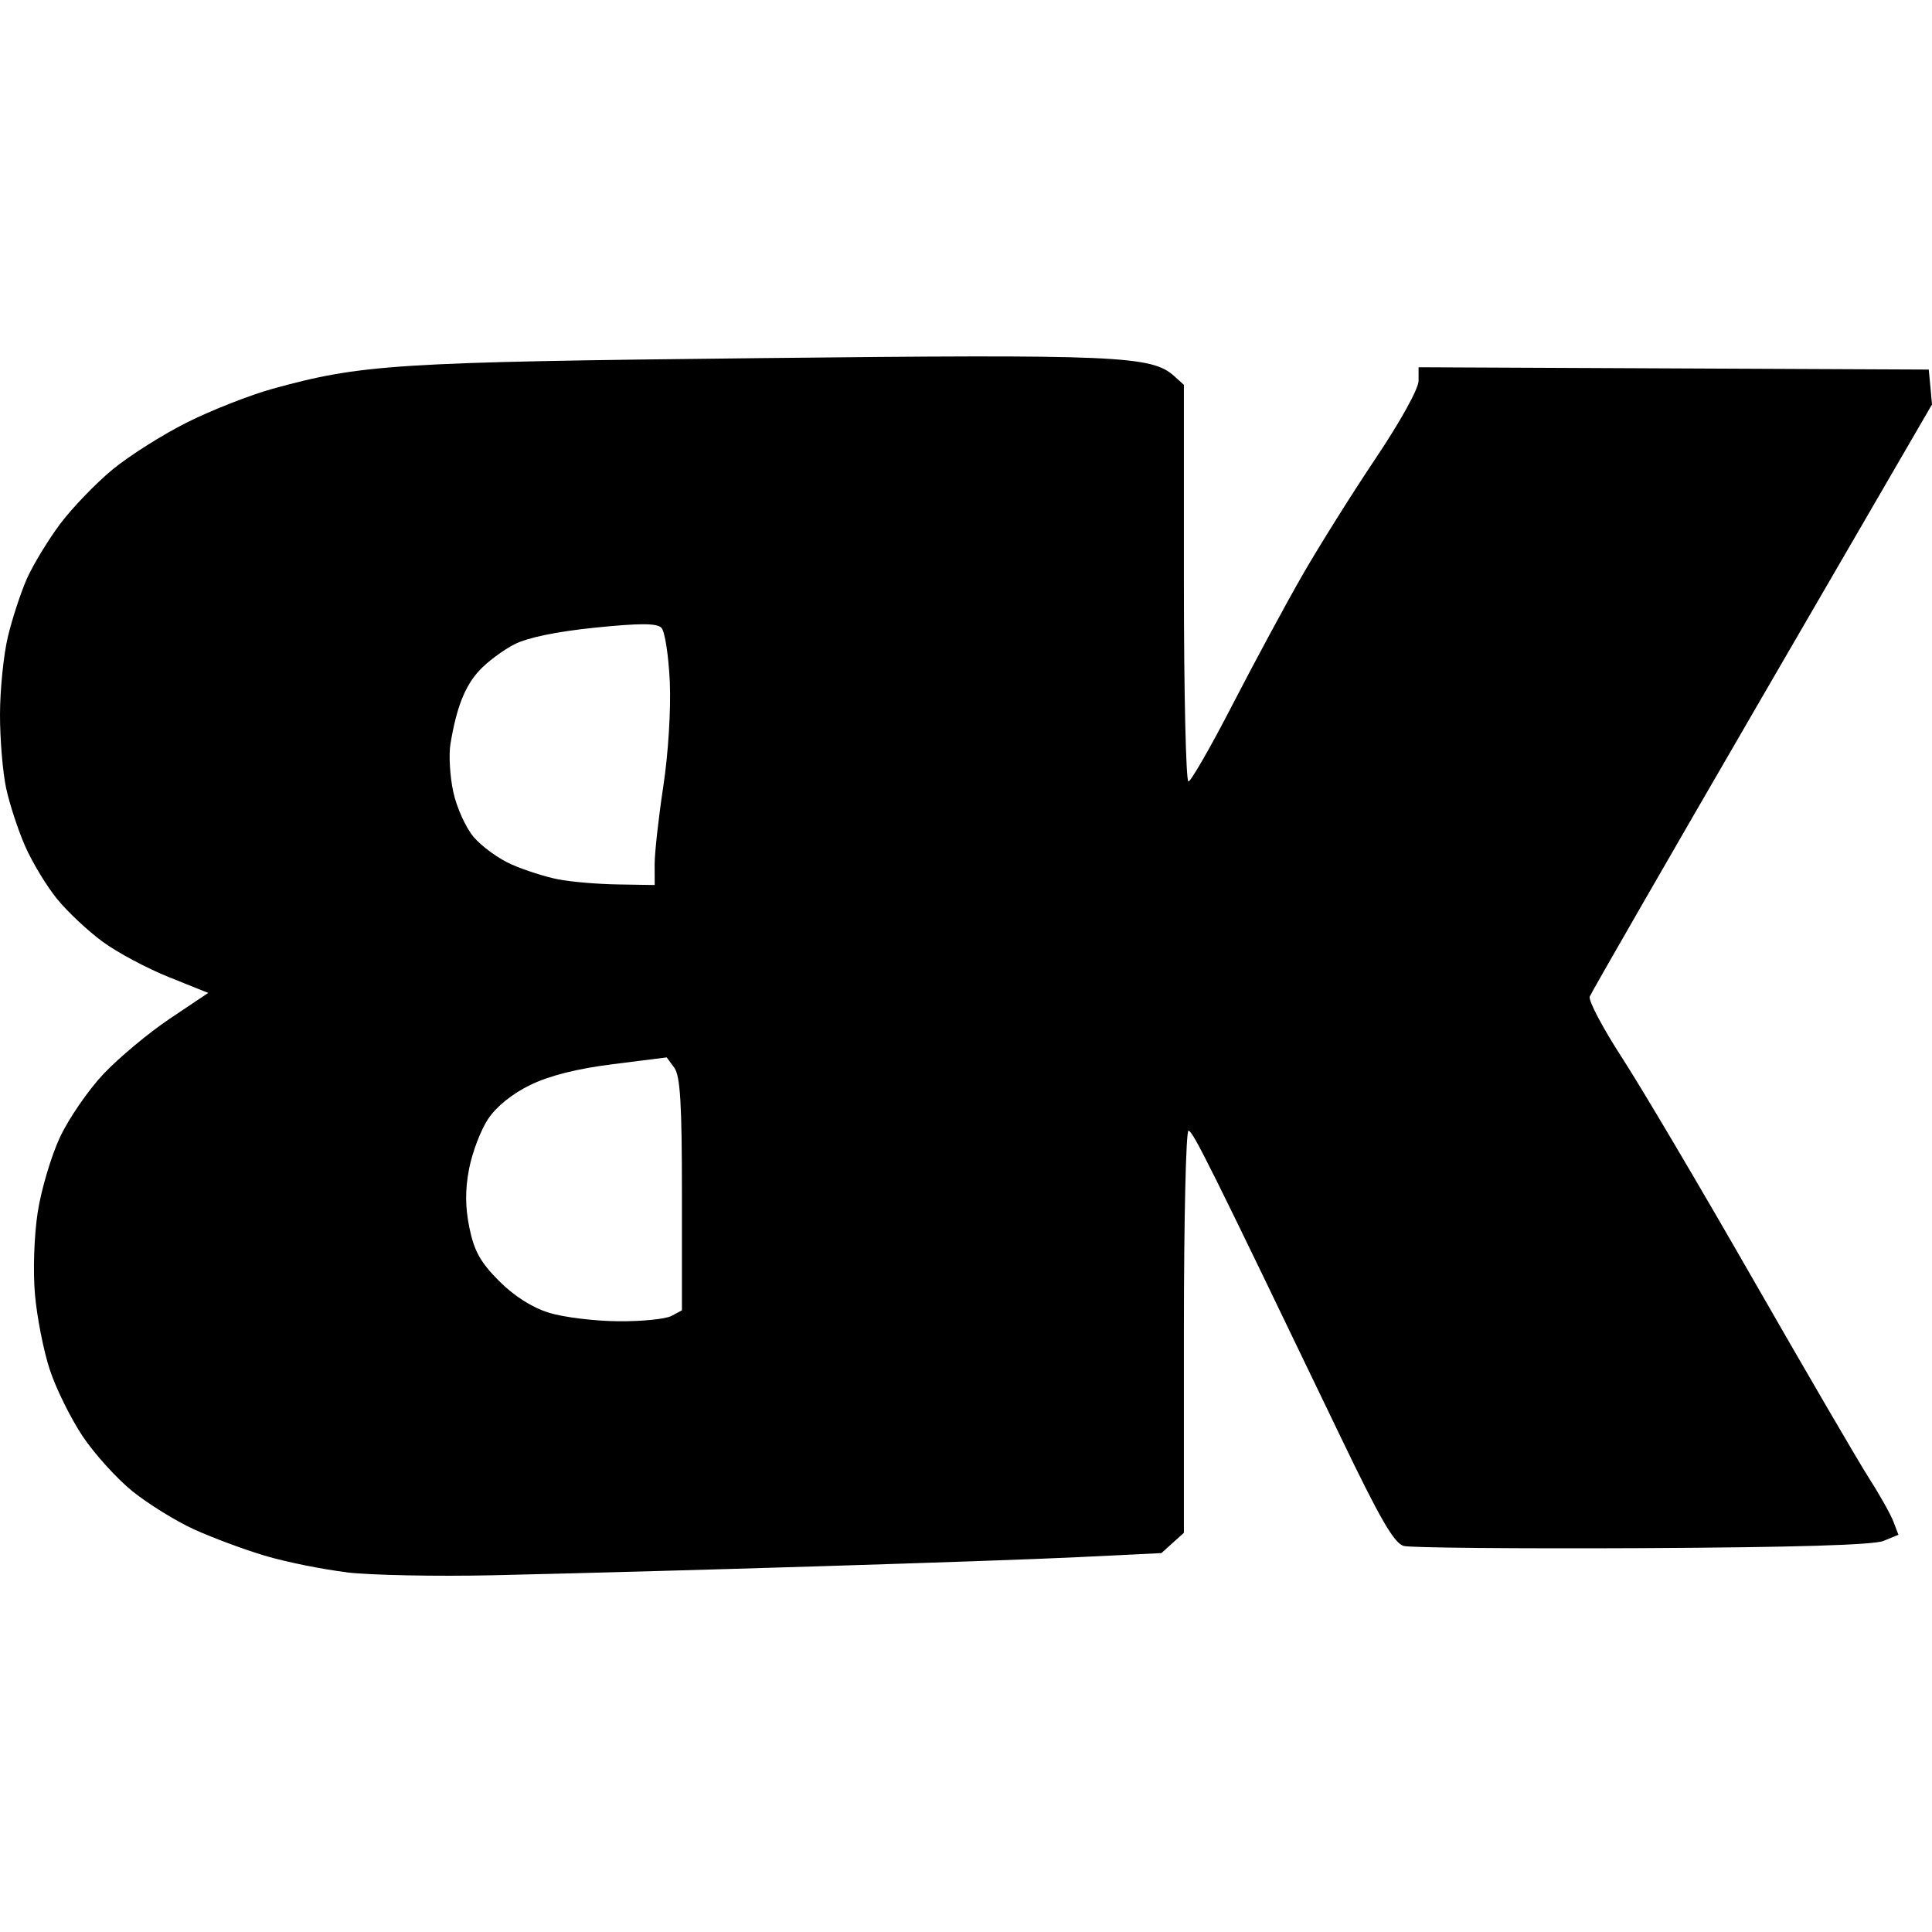
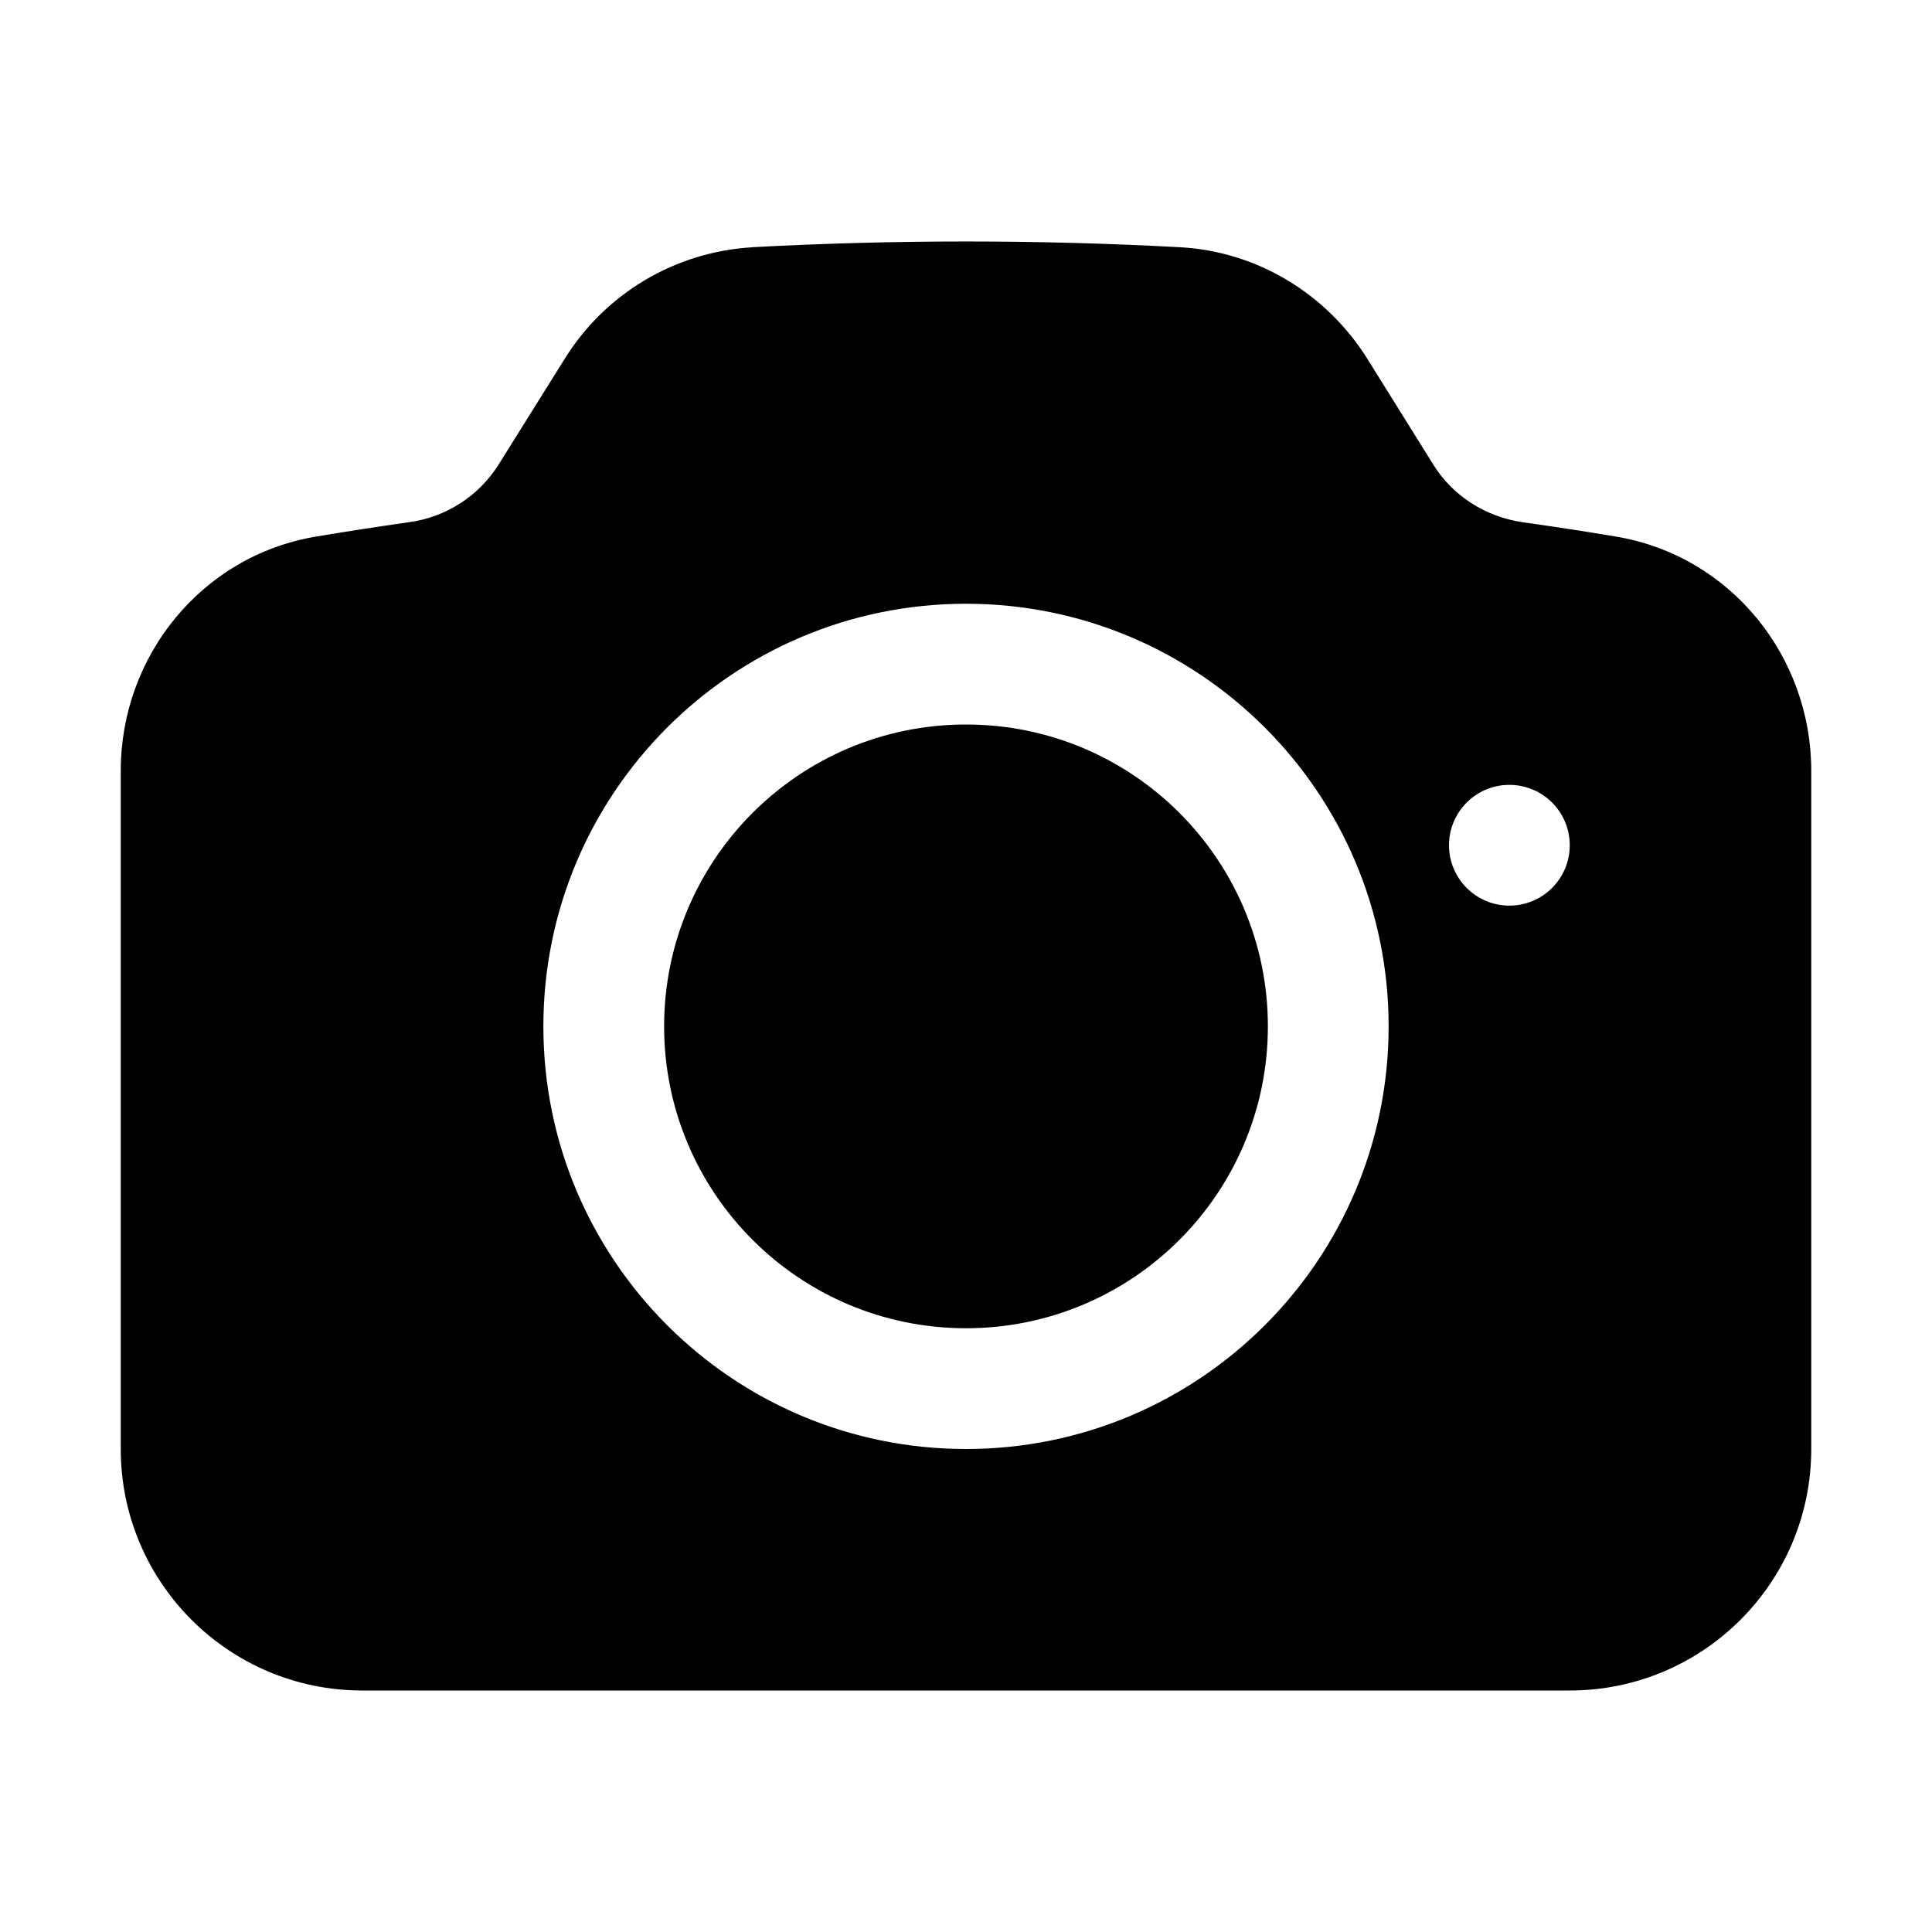
- <svg xmlns="http://www.w3.org/2000/svg" width="32" height="32" viewBox="0 0 32 32" version="1.1" id="svg1" xml:space="preserve">
-   <defs id="defs1" />
-   <g id="layer1">
-     <path style="fill:#000000;stroke-width:0.471" d="M 5.737,26.041 C 5.339,25.993 4.729,25.87 4.382,25.766 4.034,25.662 3.505,25.464 3.207,25.328 2.909,25.191 2.453,24.909 2.195,24.701 1.937,24.493 1.564,24.081 1.367,23.786 1.17,23.49 0.925,22.994 0.823,22.682 0.721,22.371 0.611,21.811 0.579,21.438 0.545,21.053 0.565,20.468 0.624,20.083 0.681,19.71 0.847,19.15 0.992,18.839 1.137,18.528 1.463,18.054 1.716,17.786 1.97,17.518 2.463,17.107 2.813,16.872 L 3.449,16.446 2.792,16.182 C 2.431,16.037 1.939,15.774 1.699,15.597 1.459,15.421 1.121,15.105 0.949,14.894 0.776,14.683 0.538,14.291 0.419,14.021 0.3,13.752 0.157,13.315 0.101,13.052 0.045,12.789 -7.257708e-4,12.24 8.797164e-6,11.832 7.6176391e-4,11.425 0.059,10.847 0.13,10.549 0.201,10.251 0.343,9.817 0.445,9.586 0.548,9.354 0.795,8.948 0.993,8.682 1.192,8.416 1.581,8.011 1.859,7.781 2.137,7.551 2.696,7.197 3.101,6.995 3.507,6.792 4.144,6.542 4.517,6.439 5.99,6.033 6.553,5.997 12.56,5.932 c 5.946,-0.065 6.515,-0.04 6.887,0.296 l 0.162,0.146 V 9.659 c 0,1.806 0.034,3.284 0.075,3.284 0.041,0 0.374,-0.579 0.739,-1.288 0.366,-0.708 0.887,-1.674 1.159,-2.146 0.272,-0.472 0.813,-1.335 1.204,-1.918 0.412,-0.615 0.71,-1.153 0.71,-1.284 V 6.083 l 4.225,0.019 4.225,0.019 0.028,0.289 L 32,6.699 29.188,11.543 c -1.546,2.664 -2.832,4.898 -2.857,4.963 -0.025,0.065 0.215,0.52 0.534,1.012 0.319,0.491 1.299,2.149 2.178,3.683 0.879,1.534 1.742,3.014 1.918,3.289 0.176,0.274 0.356,0.596 0.401,0.715 l 0.082,0.216 -0.247,0.101 c -0.166,0.068 -1.472,0.107 -3.995,0.12 -2.061,0.01 -3.84,-0.006 -3.951,-0.036 -0.159,-0.043 -0.39,-0.441 -1.051,-1.817 -2.156,-4.482 -2.443,-5.061 -2.515,-5.061 -0.042,0 -0.076,1.498 -0.076,3.33 v 3.33 l -0.186,0.168 -0.186,0.168 -1.373,0.067 c -1.427,0.069 -6.707,0.232 -9.687,0.3 -0.944,0.021 -2.042,-1.35e-4 -2.44,-0.048 z m 5.383,-4.244 0.175,-0.094 v -1.922 c 0,-1.501 -0.028,-1.96 -0.126,-2.095 l -0.126,-0.172 -0.891,0.112 c -0.591,0.074 -1.052,0.19 -1.37,0.345 -0.3,0.146 -0.561,0.357 -0.699,0.565 -0.121,0.183 -0.262,0.555 -0.314,0.826 -0.067,0.351 -0.064,0.635 0.007,0.98 0.079,0.382 0.185,0.57 0.492,0.877 0.252,0.252 0.546,0.438 0.827,0.525 0.24,0.074 0.754,0.137 1.143,0.14 0.388,0.004 0.785,-0.036 0.881,-0.087 z M 10.843,14.315 c 0,-0.19 0.064,-0.77 0.143,-1.288 0.083,-0.544 0.128,-1.276 0.108,-1.734 -0.02,-0.435 -0.082,-0.838 -0.139,-0.895 -0.077,-0.077 -0.354,-0.078 -1.1,-0.002 -0.637,0.065 -1.12,0.165 -1.337,0.277 -0.187,0.096 -0.448,0.291 -0.578,0.432 -0.239,0.258 -0.379,0.612 -0.479,1.216 -0.03,0.179 -0.009,0.536 0.046,0.793 0.055,0.257 0.207,0.594 0.338,0.749 0.131,0.155 0.412,0.36 0.626,0.454 0.214,0.095 0.561,0.206 0.771,0.247 0.21,0.042 0.657,0.08 0.992,0.085 l 0.61,0.01 z" id="path1" />
-   </g>
+ <svg xmlns="http://www.w3.org/2000/svg" version="1.1" width="24" height="24">
+   <svg viewBox="0 0 24 24" fill="currentColor" class="w-6 h-6">
+     <path d="M12 9a3.75 3.75 0 100 7.5A3.75 3.75 0 0012 9z" />
+     <path fill-rule="evenodd" d="M9.344 3.071a49.52 49.52 0 015.312 0c.967.052 1.83.585 2.332 1.39l.821 1.317c.24.383.645.643 1.11.71.386.054.77.113 1.152.177 1.432.239 2.429 1.493 2.429 2.909V18a3 3 0 01-3 3h-15a3 3 0 01-3-3V9.574c0-1.416.997-2.67 2.429-2.909.382-.064.766-.123 1.151-.178a1.56 1.56 0 001.11-.71l.822-1.315a2.942 2.942 0 012.332-1.39zM6.75 12.75a5.25 5.25 0 1110.5 0 5.25 5.25 0 01-10.5 0zm12-1.5a.75.75 0 100-1.5.75.75 0 000 1.5z" clip-rule="evenodd" />
+   </svg>
  <style>@media (prefers-color-scheme: light) { :root { filter: none; } }
@media (prefers-color-scheme: dark) { :root { filter: invert(100%); } }
</style>
</svg>
